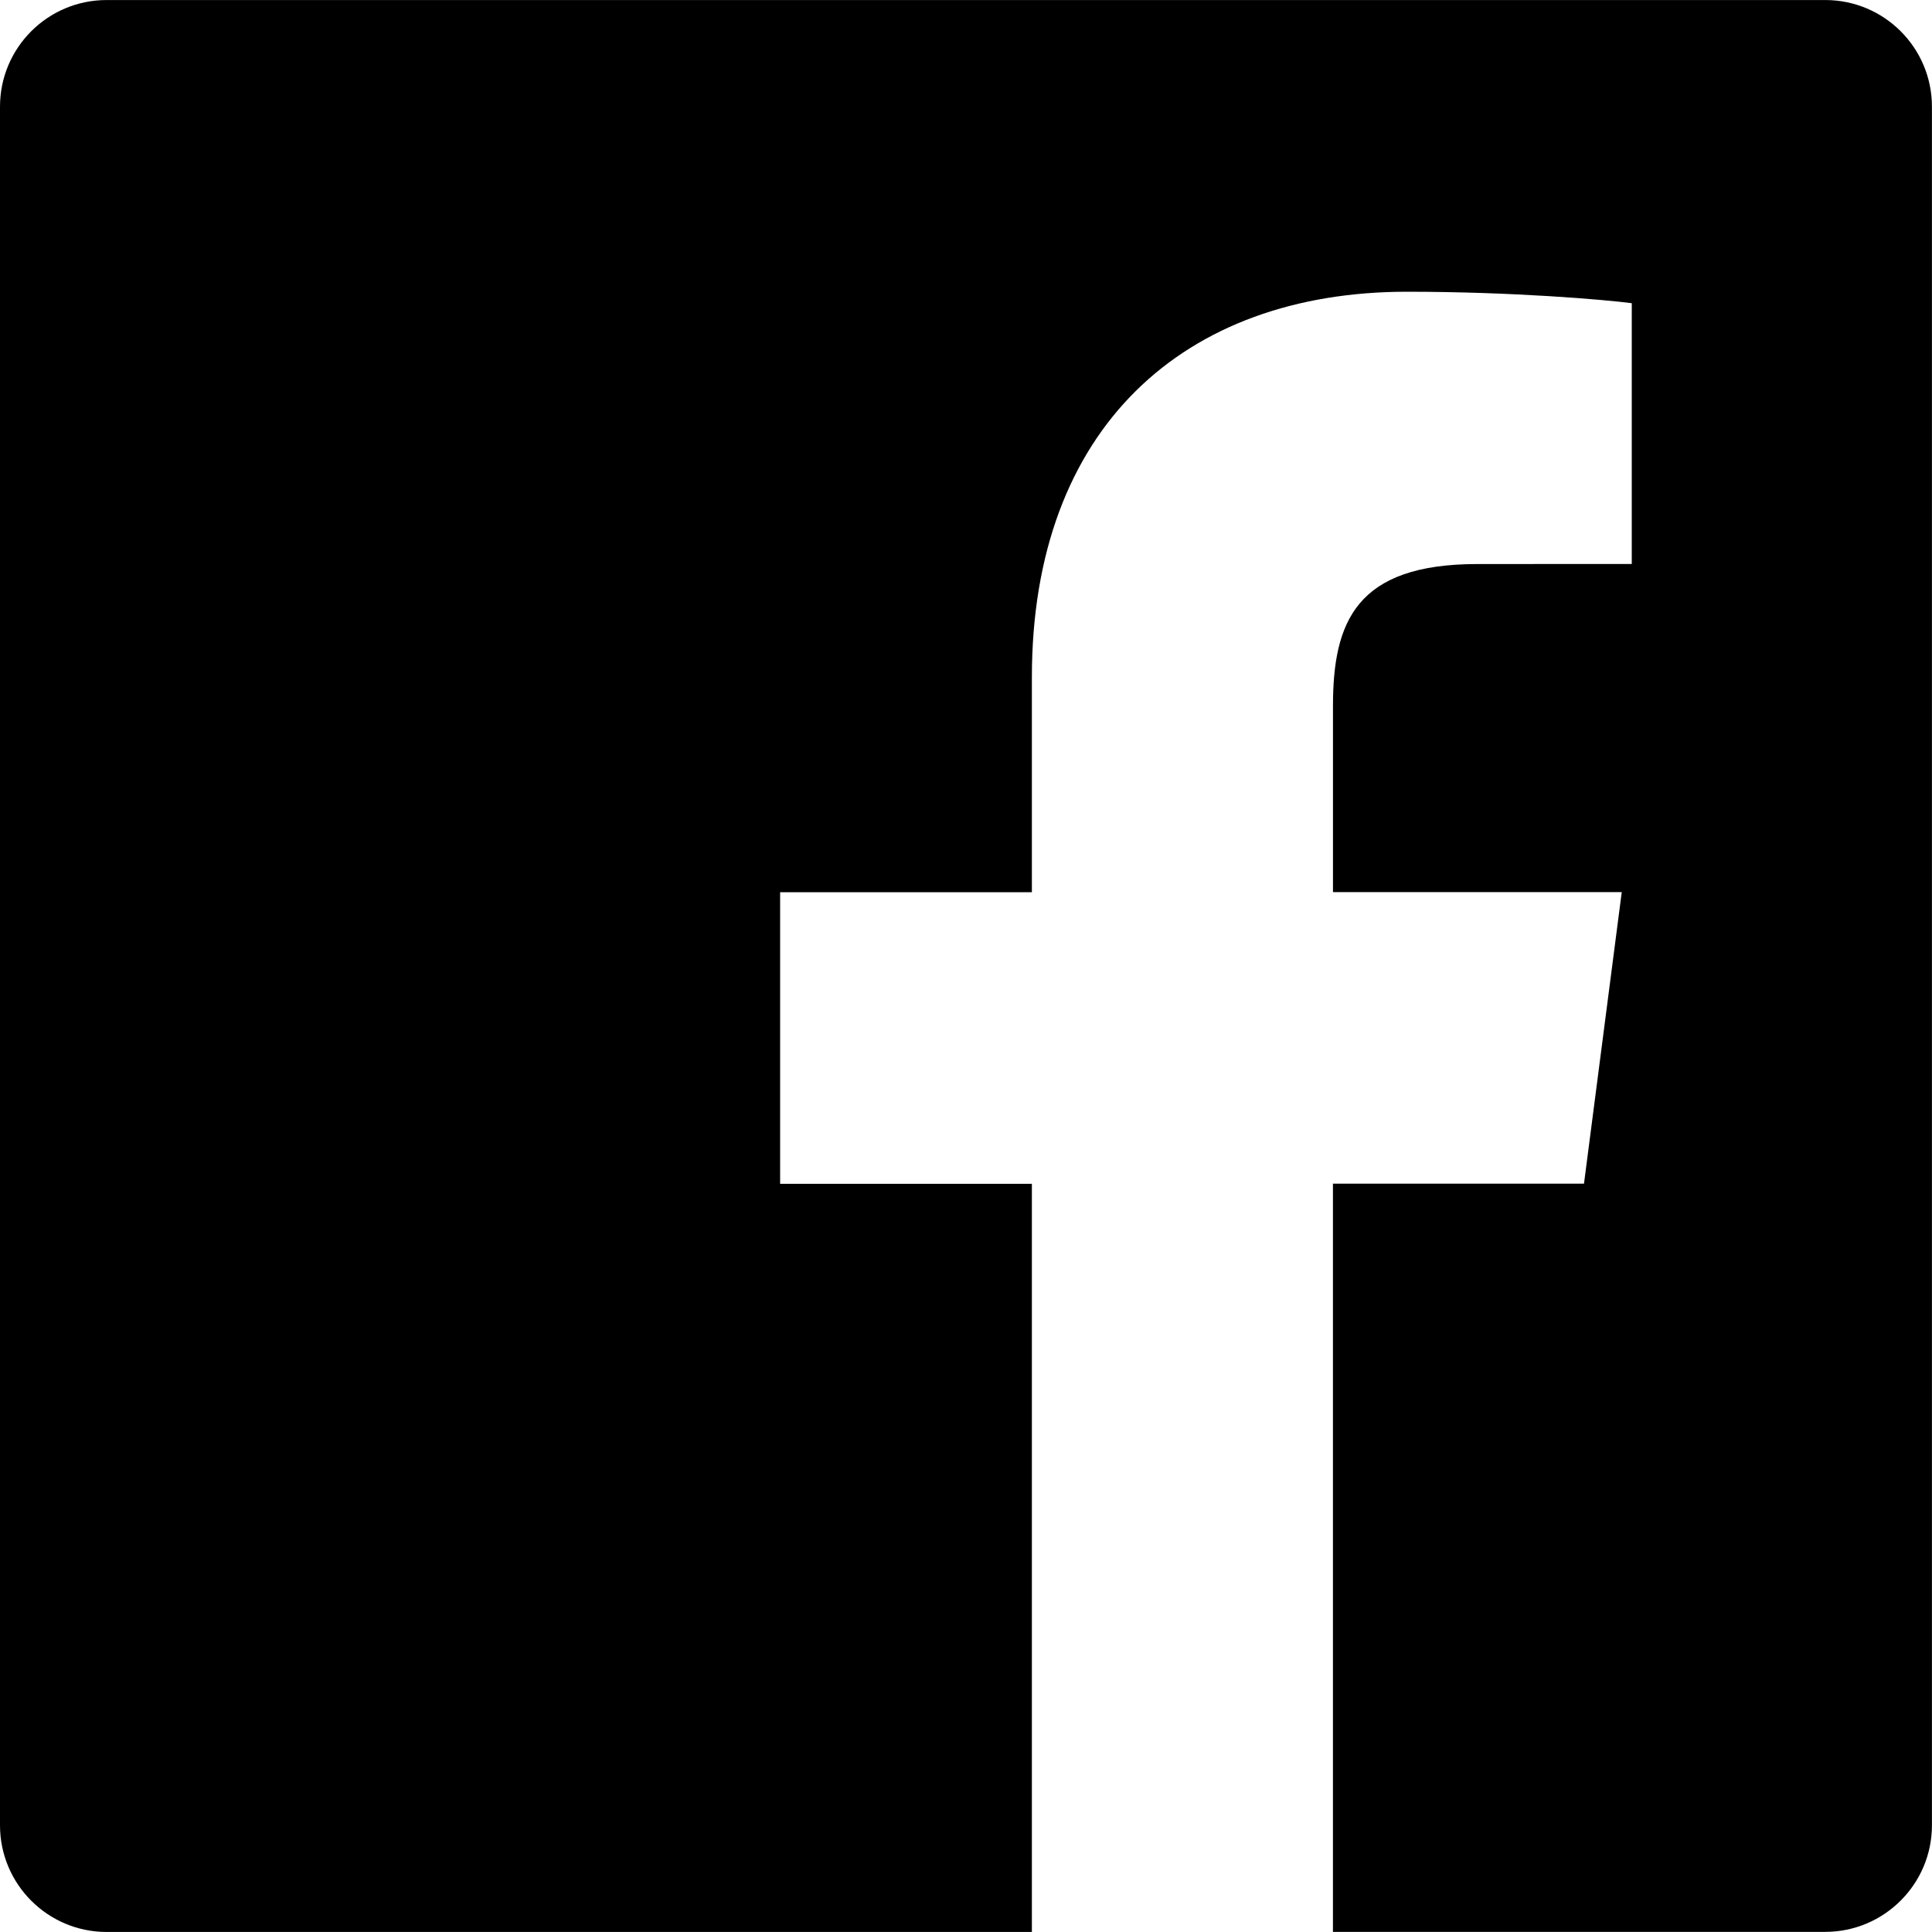
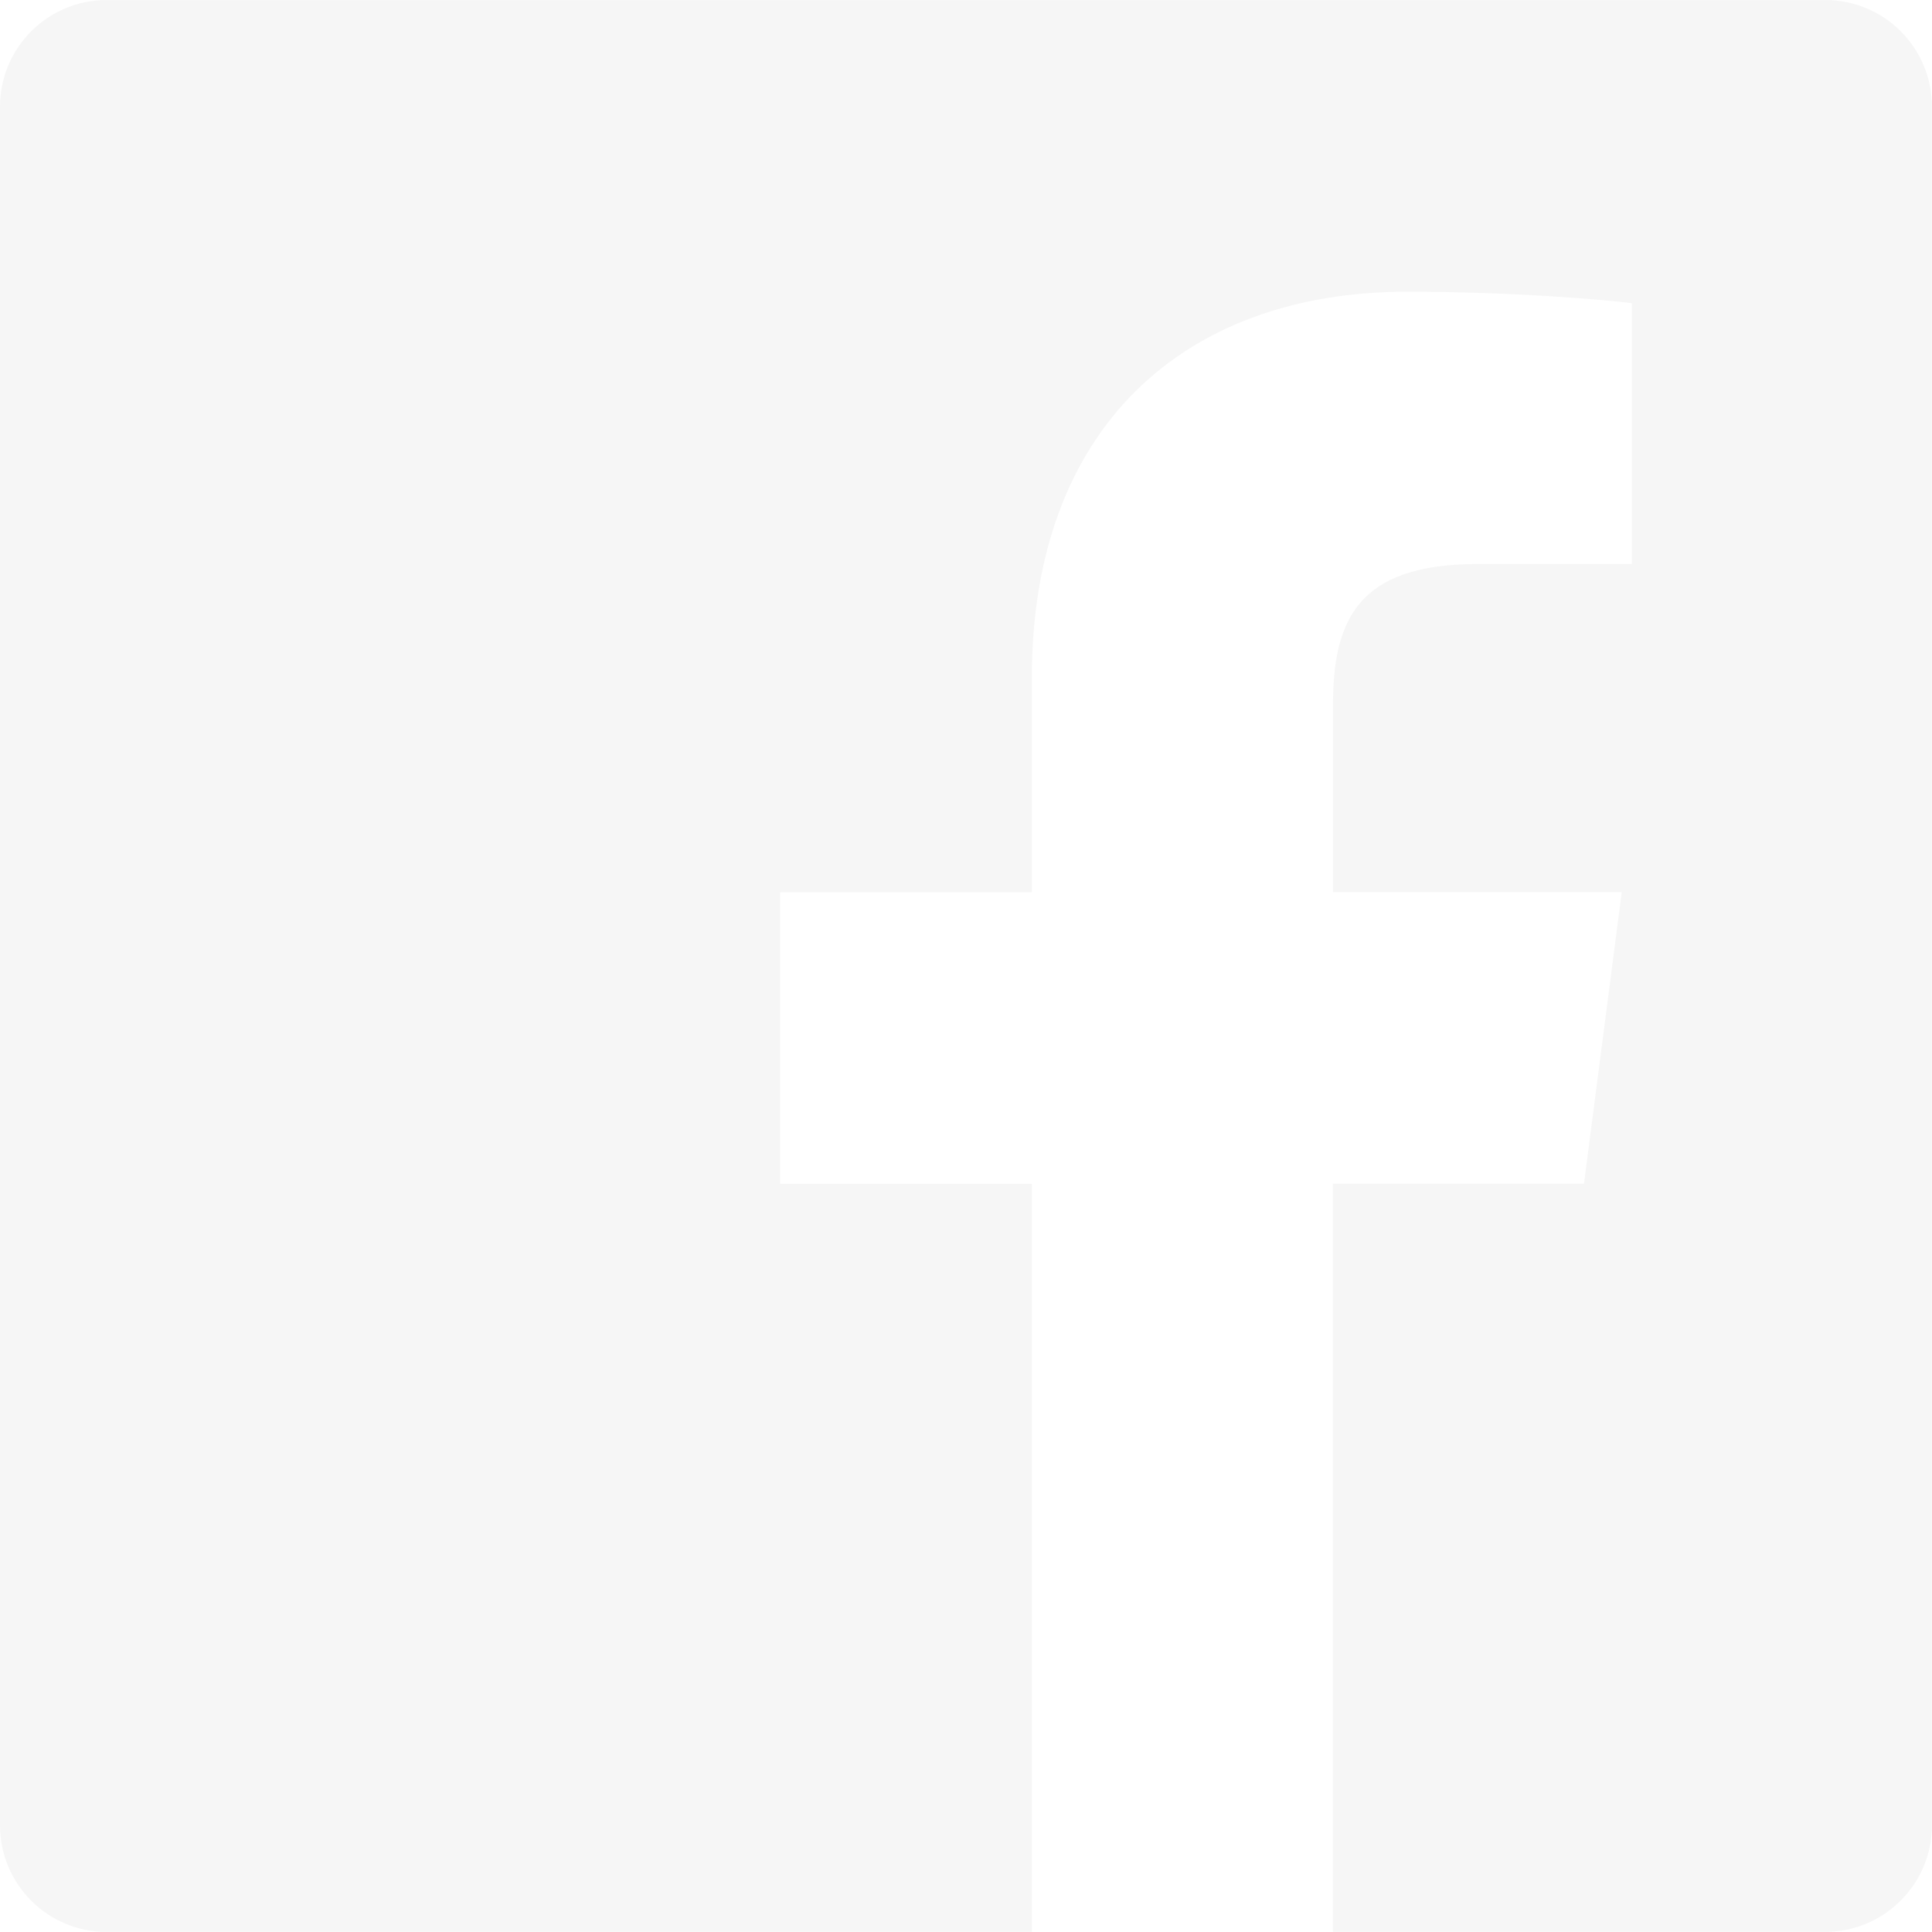
- <svg xmlns="http://www.w3.org/2000/svg" version="1.1" id="Capa_1" x="0px" y="0px" width="60.734px" height="60.733px" viewBox="0 0 60.734 60.733" style="enable-background:new 0 0 60.734 60.733;" xml:space="preserve">
+ <svg xmlns="http://www.w3.org/2000/svg" version="1.1" id="Capa_1" x="0px" y="0px" width="60.734px" height="60.733px" viewBox="0 0 60.734 60.733" style="enable-background:new 0 0 60.734 60.733;" xml:space="preserve" fill="#F6F6F6">
  <g>
    <path d="M57.378,0.001H3.352C1.502,0.001,0,1.5,0,3.353v54.026c0,1.853,1.502,3.354,3.352,3.354h29.086V37.214h-7.914v-9.167h7.914   v-6.76c0-7.843,4.789-12.116,11.787-12.116c3.355,0,6.232,0.251,7.071,0.36v8.198l-4.854,0.002c-3.805,0-4.539,1.809-4.539,4.462   v5.851h9.078l-1.187,9.166h-7.892v23.52h15.475c1.852,0,3.355-1.503,3.355-3.351V3.351C60.731,1.5,59.23,0.001,57.378,0.001z" />
  </g>
  <g>
</g>
  <g>
</g>
  <g>
</g>
  <g>
</g>
  <g>
</g>
  <g>
</g>
  <g>
</g>
  <g>
</g>
  <g>
</g>
  <g>
</g>
  <g>
</g>
  <g>
</g>
  <g>
</g>
  <g>
</g>
  <g>
</g>
</svg>
